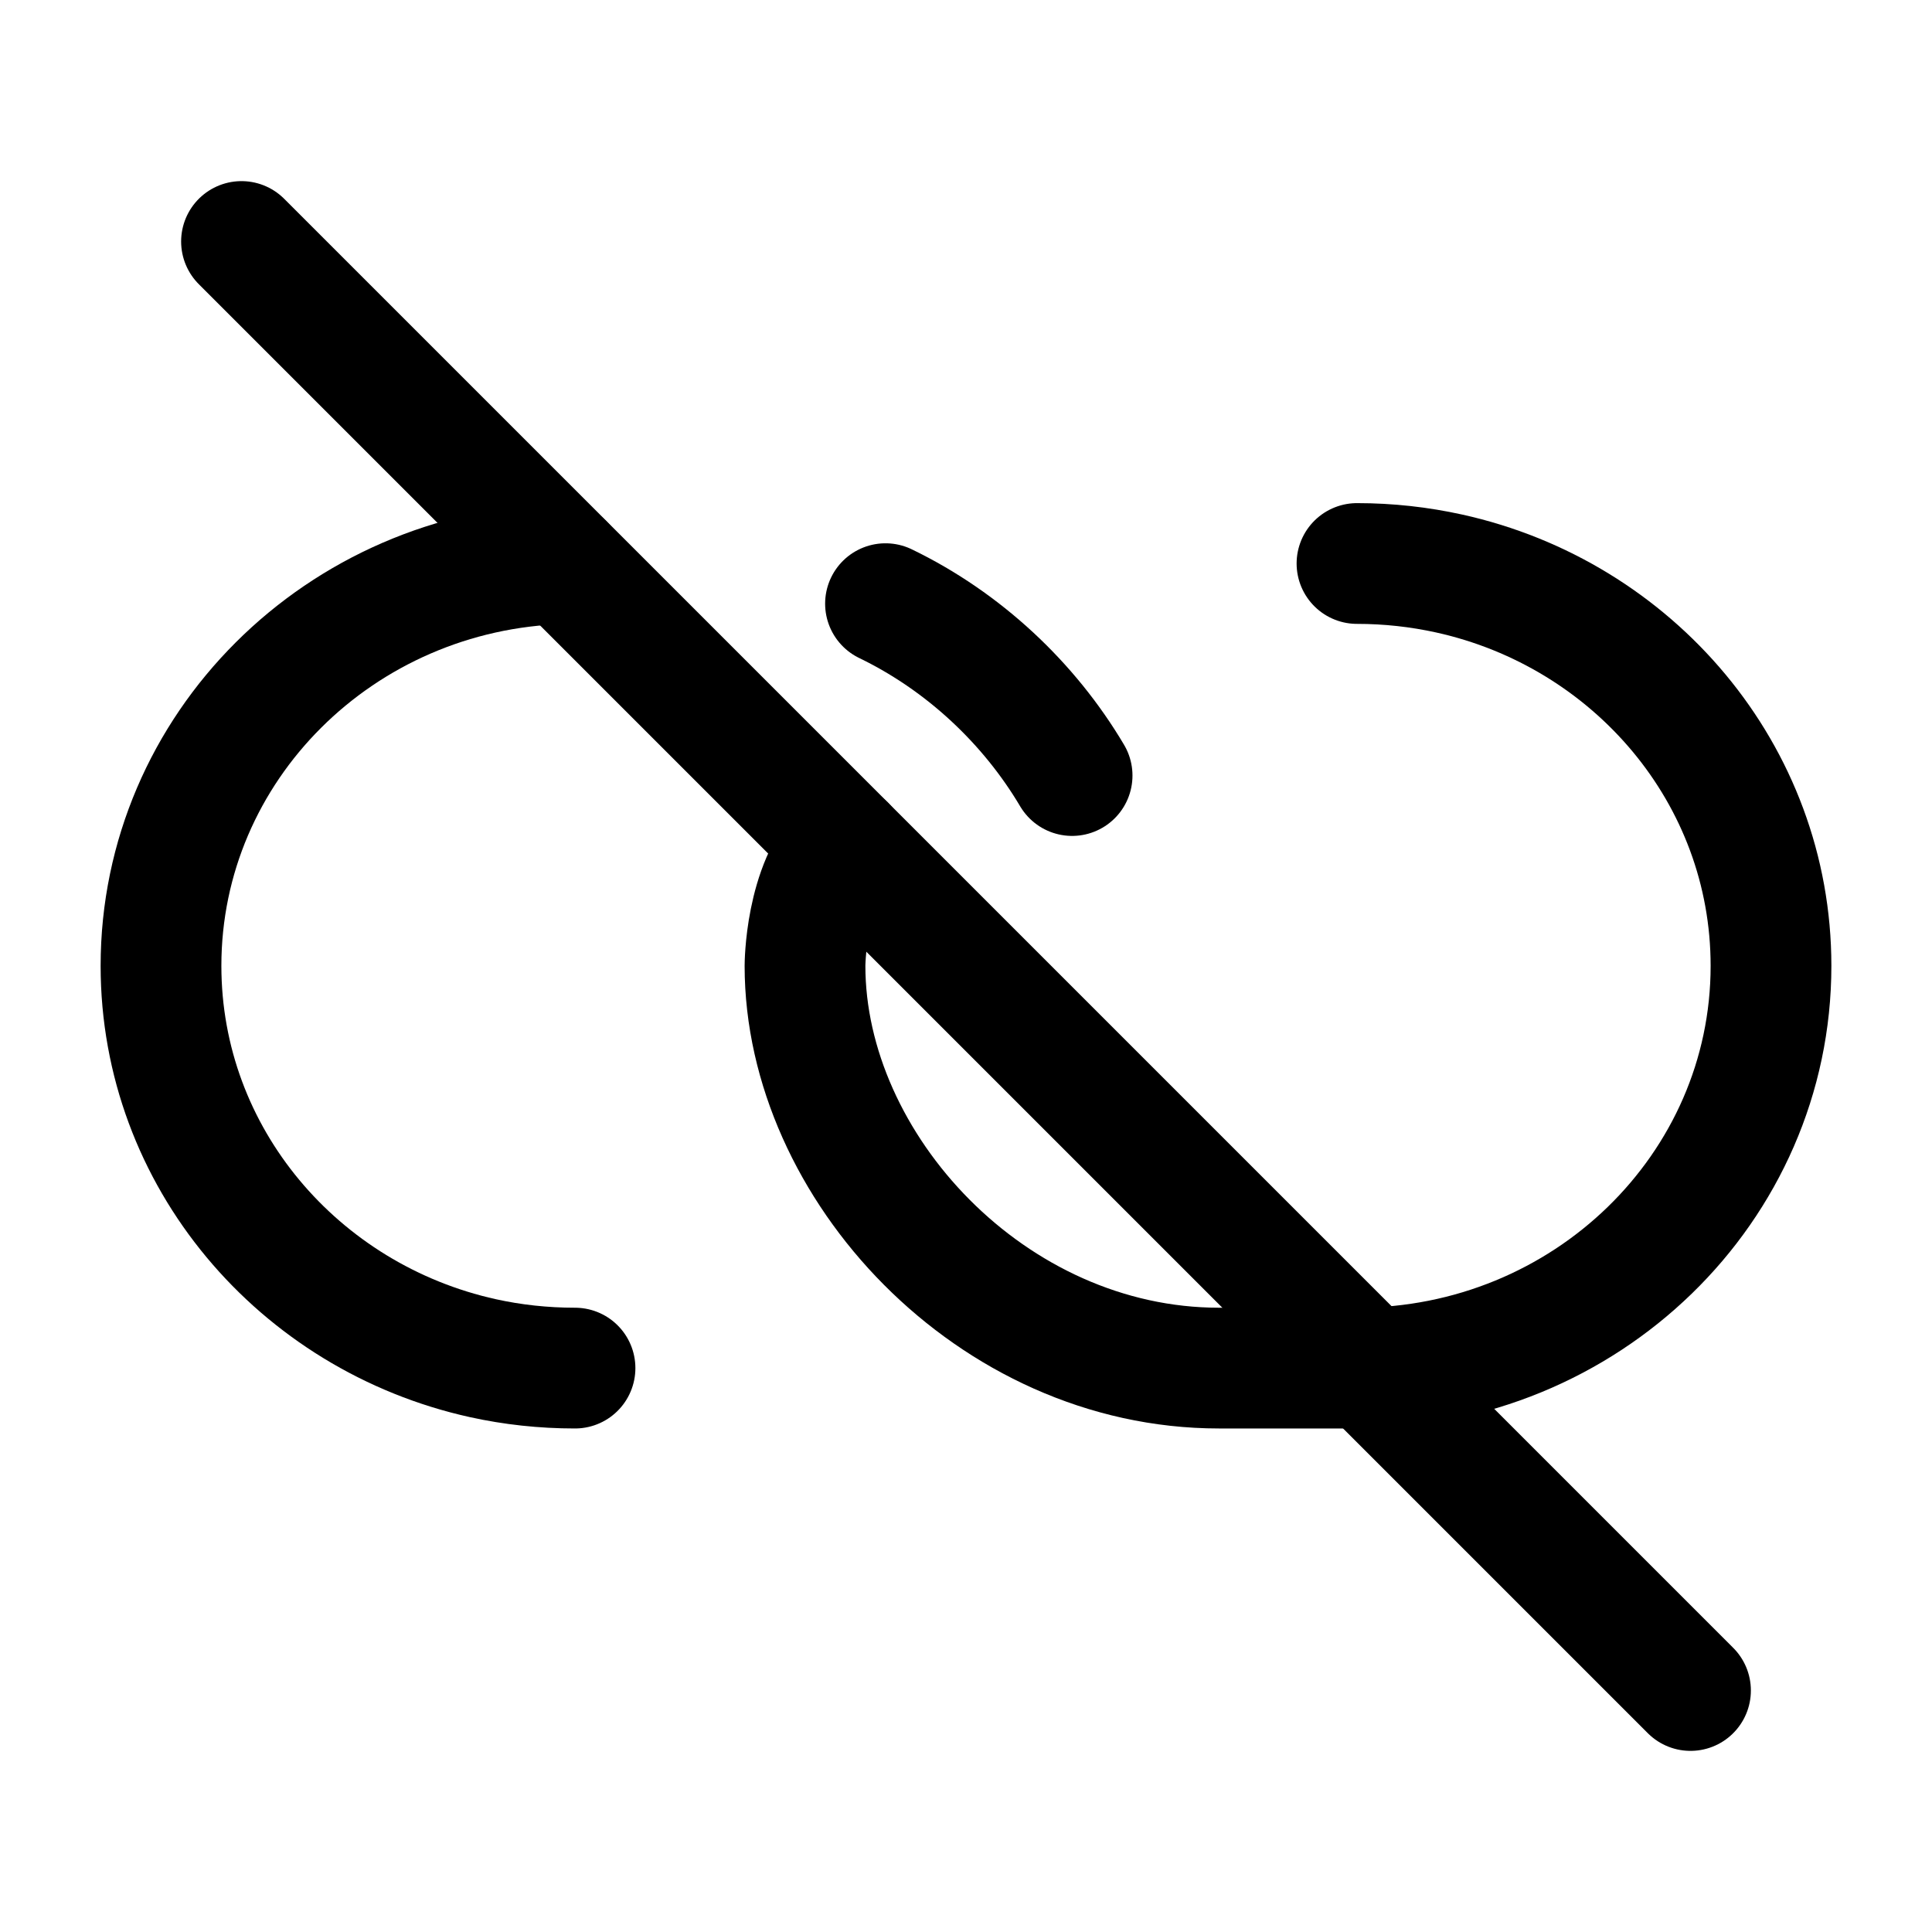
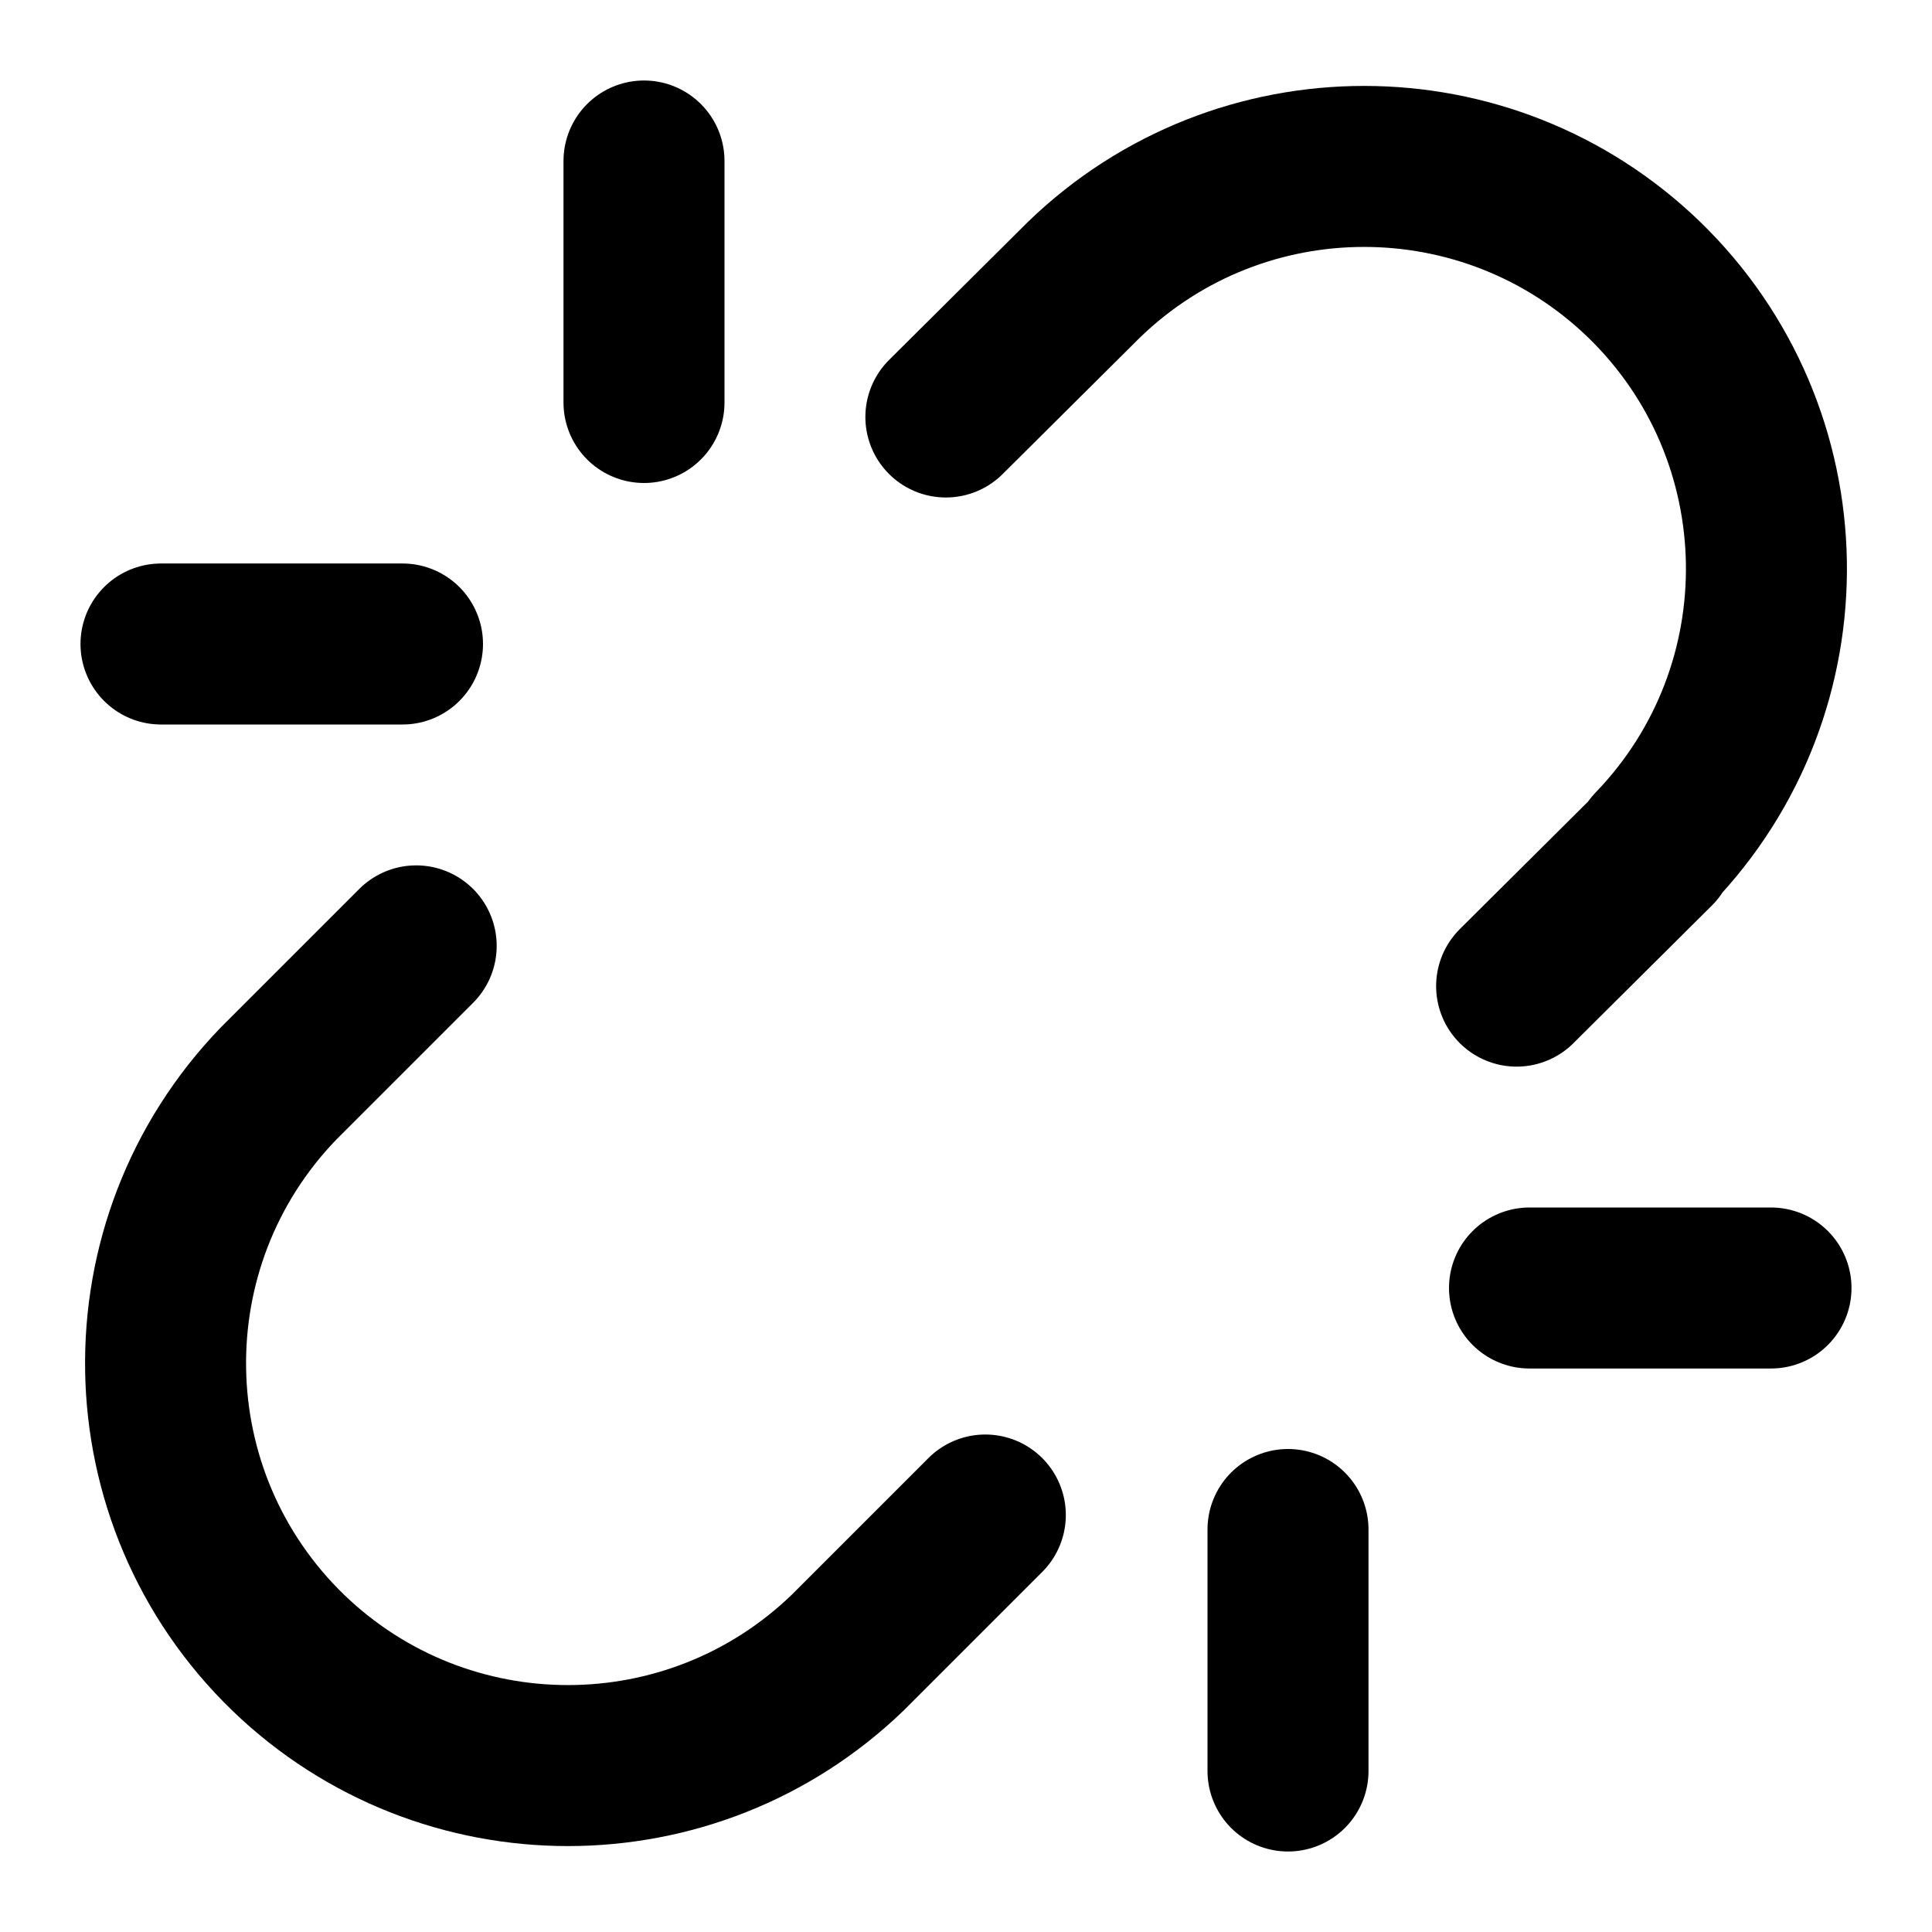
- <svg xmlns="http://www.w3.org/2000/svg" width="24" height="24" viewBox="0 0 24 24" stroke-width="1.5" fill="none">
-   <path d="M7.143 16.995C6.75 16.995 6.368 16.953 6 16.872C3.71 16.366 2 14.376 2 11.998C2 9.284 4.226 7.075 7 7.002" stroke="currentColor" stroke-linecap="round" stroke-linejoin="round" />
-   <path d="M13.318 9.634C12.786 8.736 11.974 7.97 11 7.499" stroke="currentColor" stroke-linecap="round" stroke-linejoin="round" />
-   <path d="M16.857 7C17.25 7 17.632 7.043 18 7.124C20.29 7.629 22 9.619 22 11.998C22 14.758 19.698 16.995 16.857 16.995C16.581 16.995 15.478 16.995 15.143 16.995C12.317 16.995 10 14.489 10 11.998C10 11.998 10 11 10.5 10.5" stroke="currentColor" stroke-linecap="round" stroke-linejoin="round" />
-   <path d="M3 3L21 21" stroke="currentColor" stroke-linecap="round" stroke-linejoin="round" />
+ <svg xmlns="http://www.w3.org/2000/svg" width="24" height="24" viewBox="0 0 24 24" stroke-width="2" fill="none">
+   <path d="m18.84 12.25 1.72-1.71h-.02a5.004 5.004 0 0 0-.12-7.07 5.006 5.006 0 0 0-6.95 0l-1.72 1.71" stroke="currentColor" stroke-linecap="round" stroke-linejoin="round" />
+   <path d="m5.17 11.75-1.71 1.71a5.004 5.004 0 0 0 .12 7.07 5.006 5.006 0 0 0 6.95 0l1.71-1.71" stroke="currentColor" stroke-linecap="round" stroke-linejoin="round" />
+   <line x1="8" x2="8" y1="2" y2="5" stroke="currentColor" stroke-linecap="round" stroke-linejoin="round" />
+   <line x1="2" x2="5" y1="8" y2="8" stroke="currentColor" stroke-linecap="round" stroke-linejoin="round" />
+   <line x1="16" x2="16" y1="19" y2="22" stroke="currentColor" stroke-linecap="round" stroke-linejoin="round" />
+   <line x1="19" x2="22" y1="16" y2="16" stroke="currentColor" stroke-linecap="round" stroke-linejoin="round" />
</svg>
